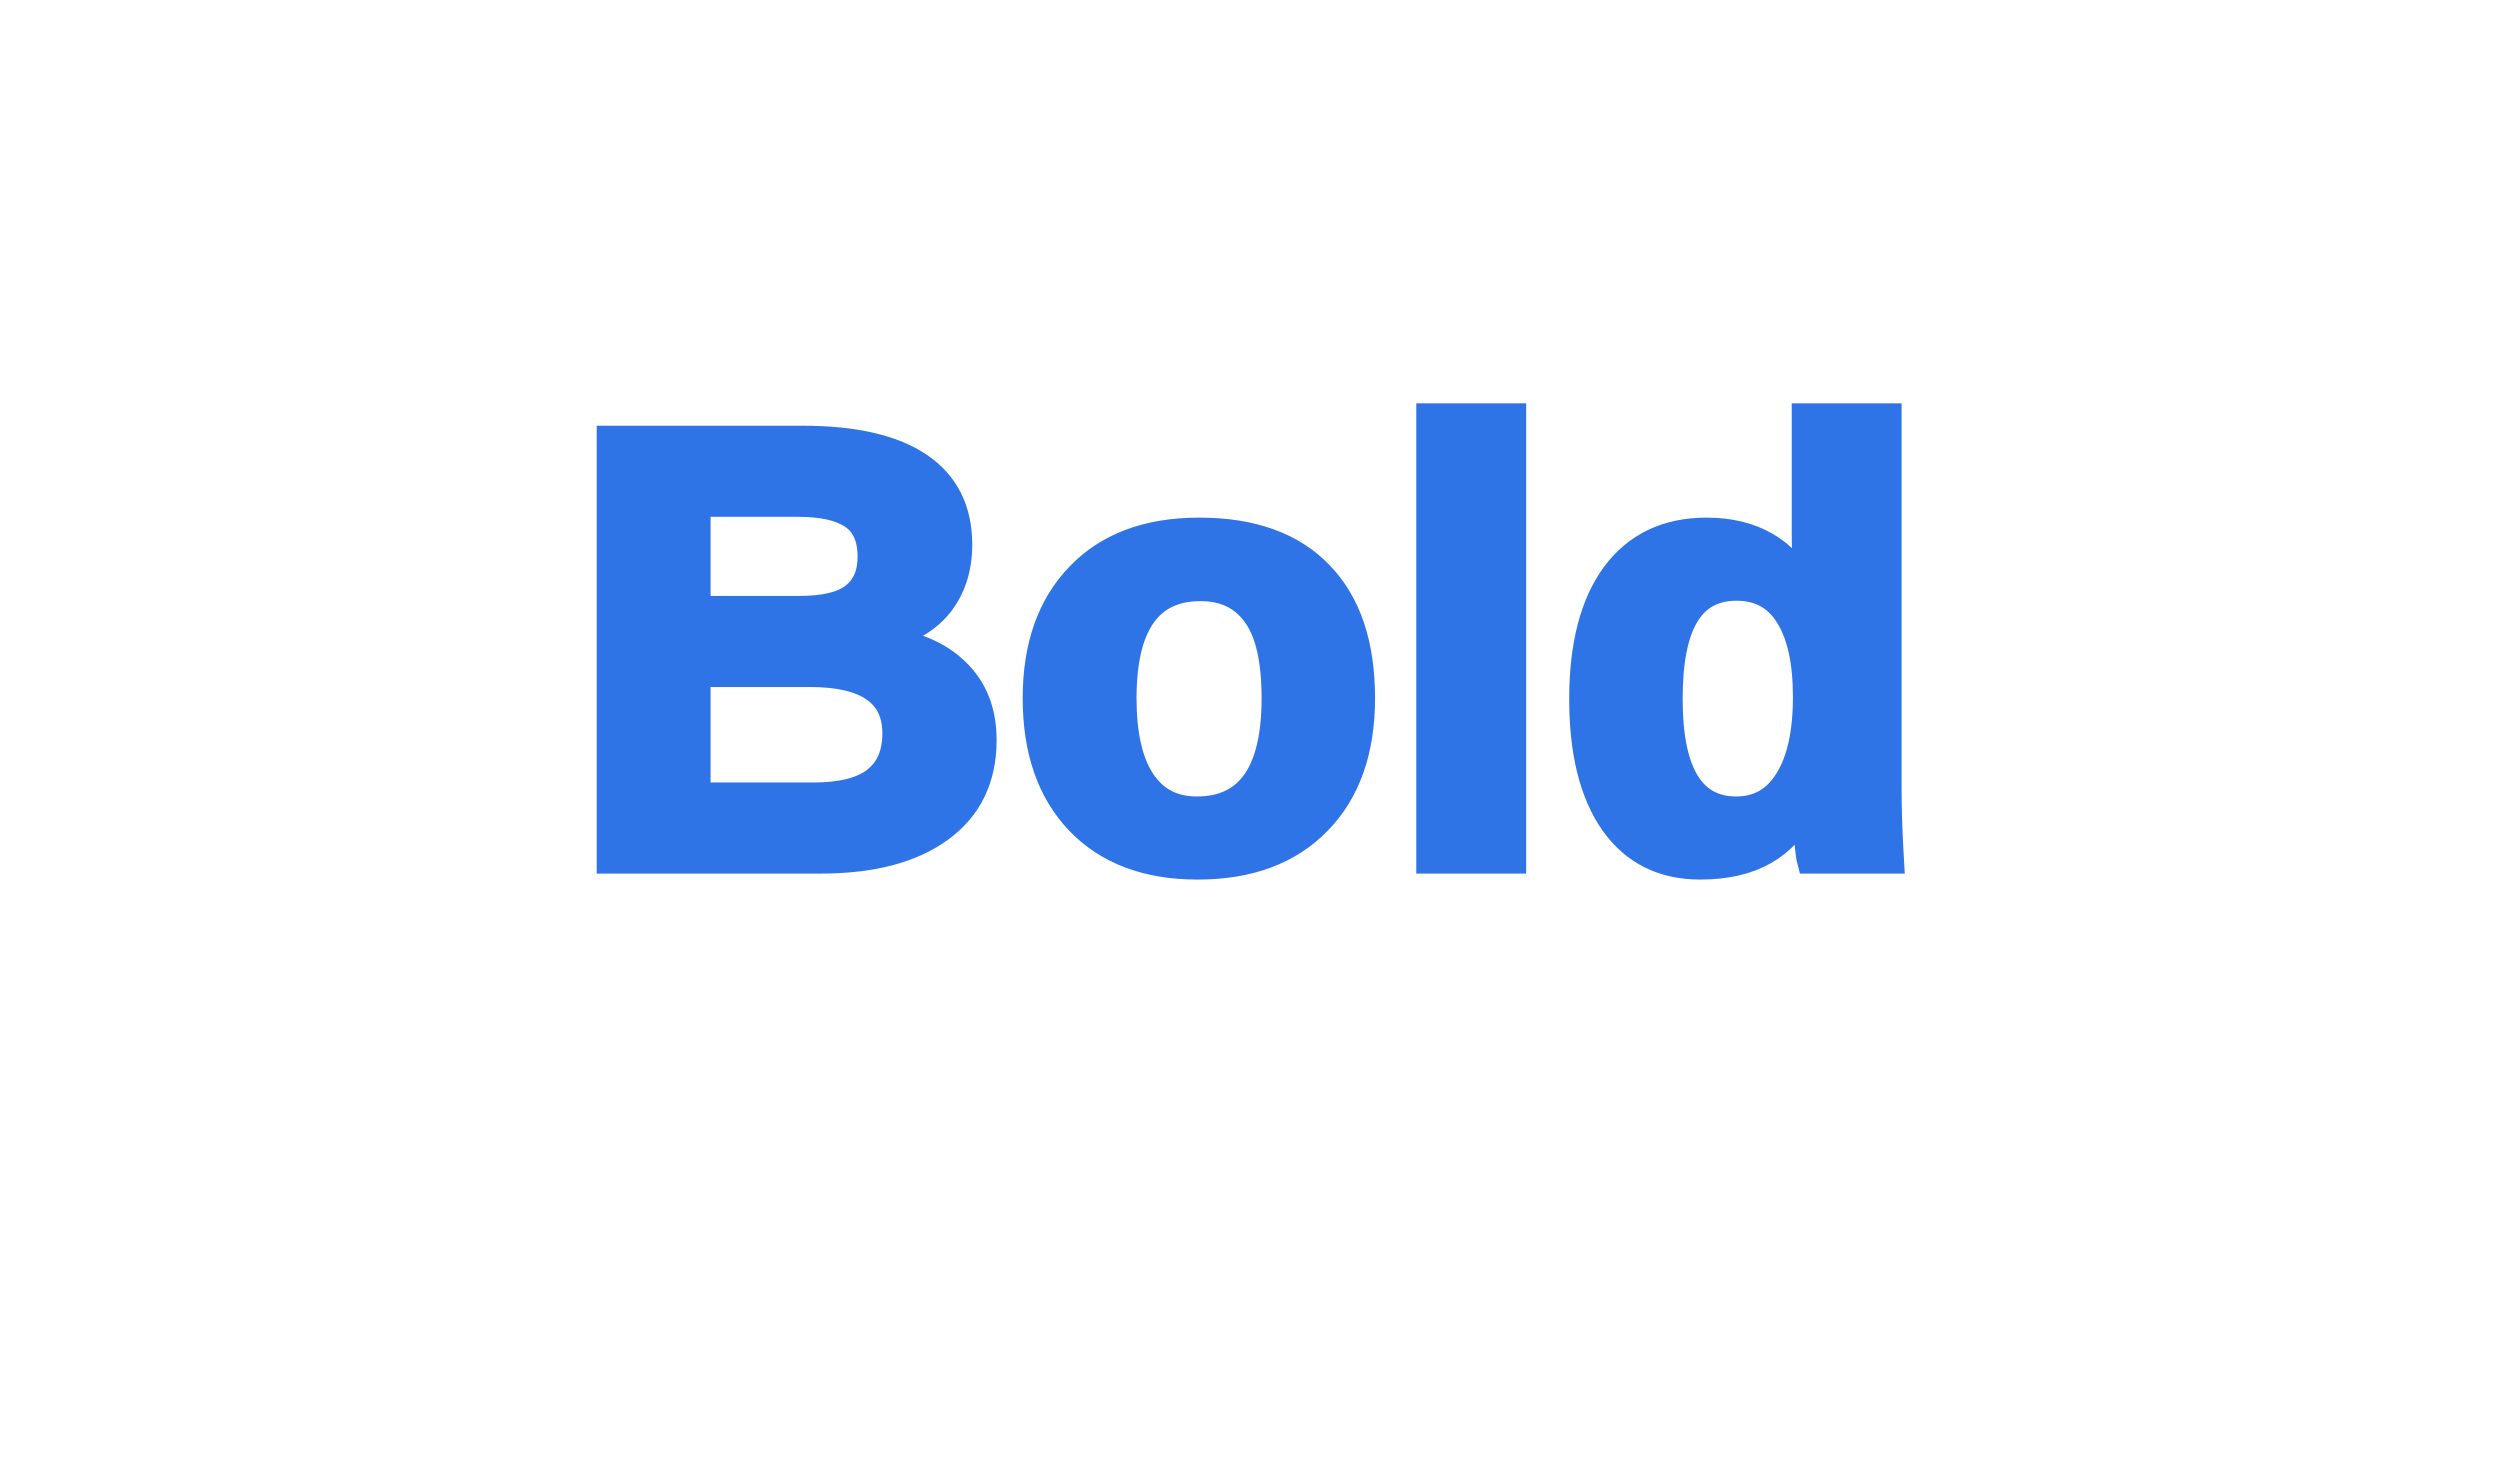
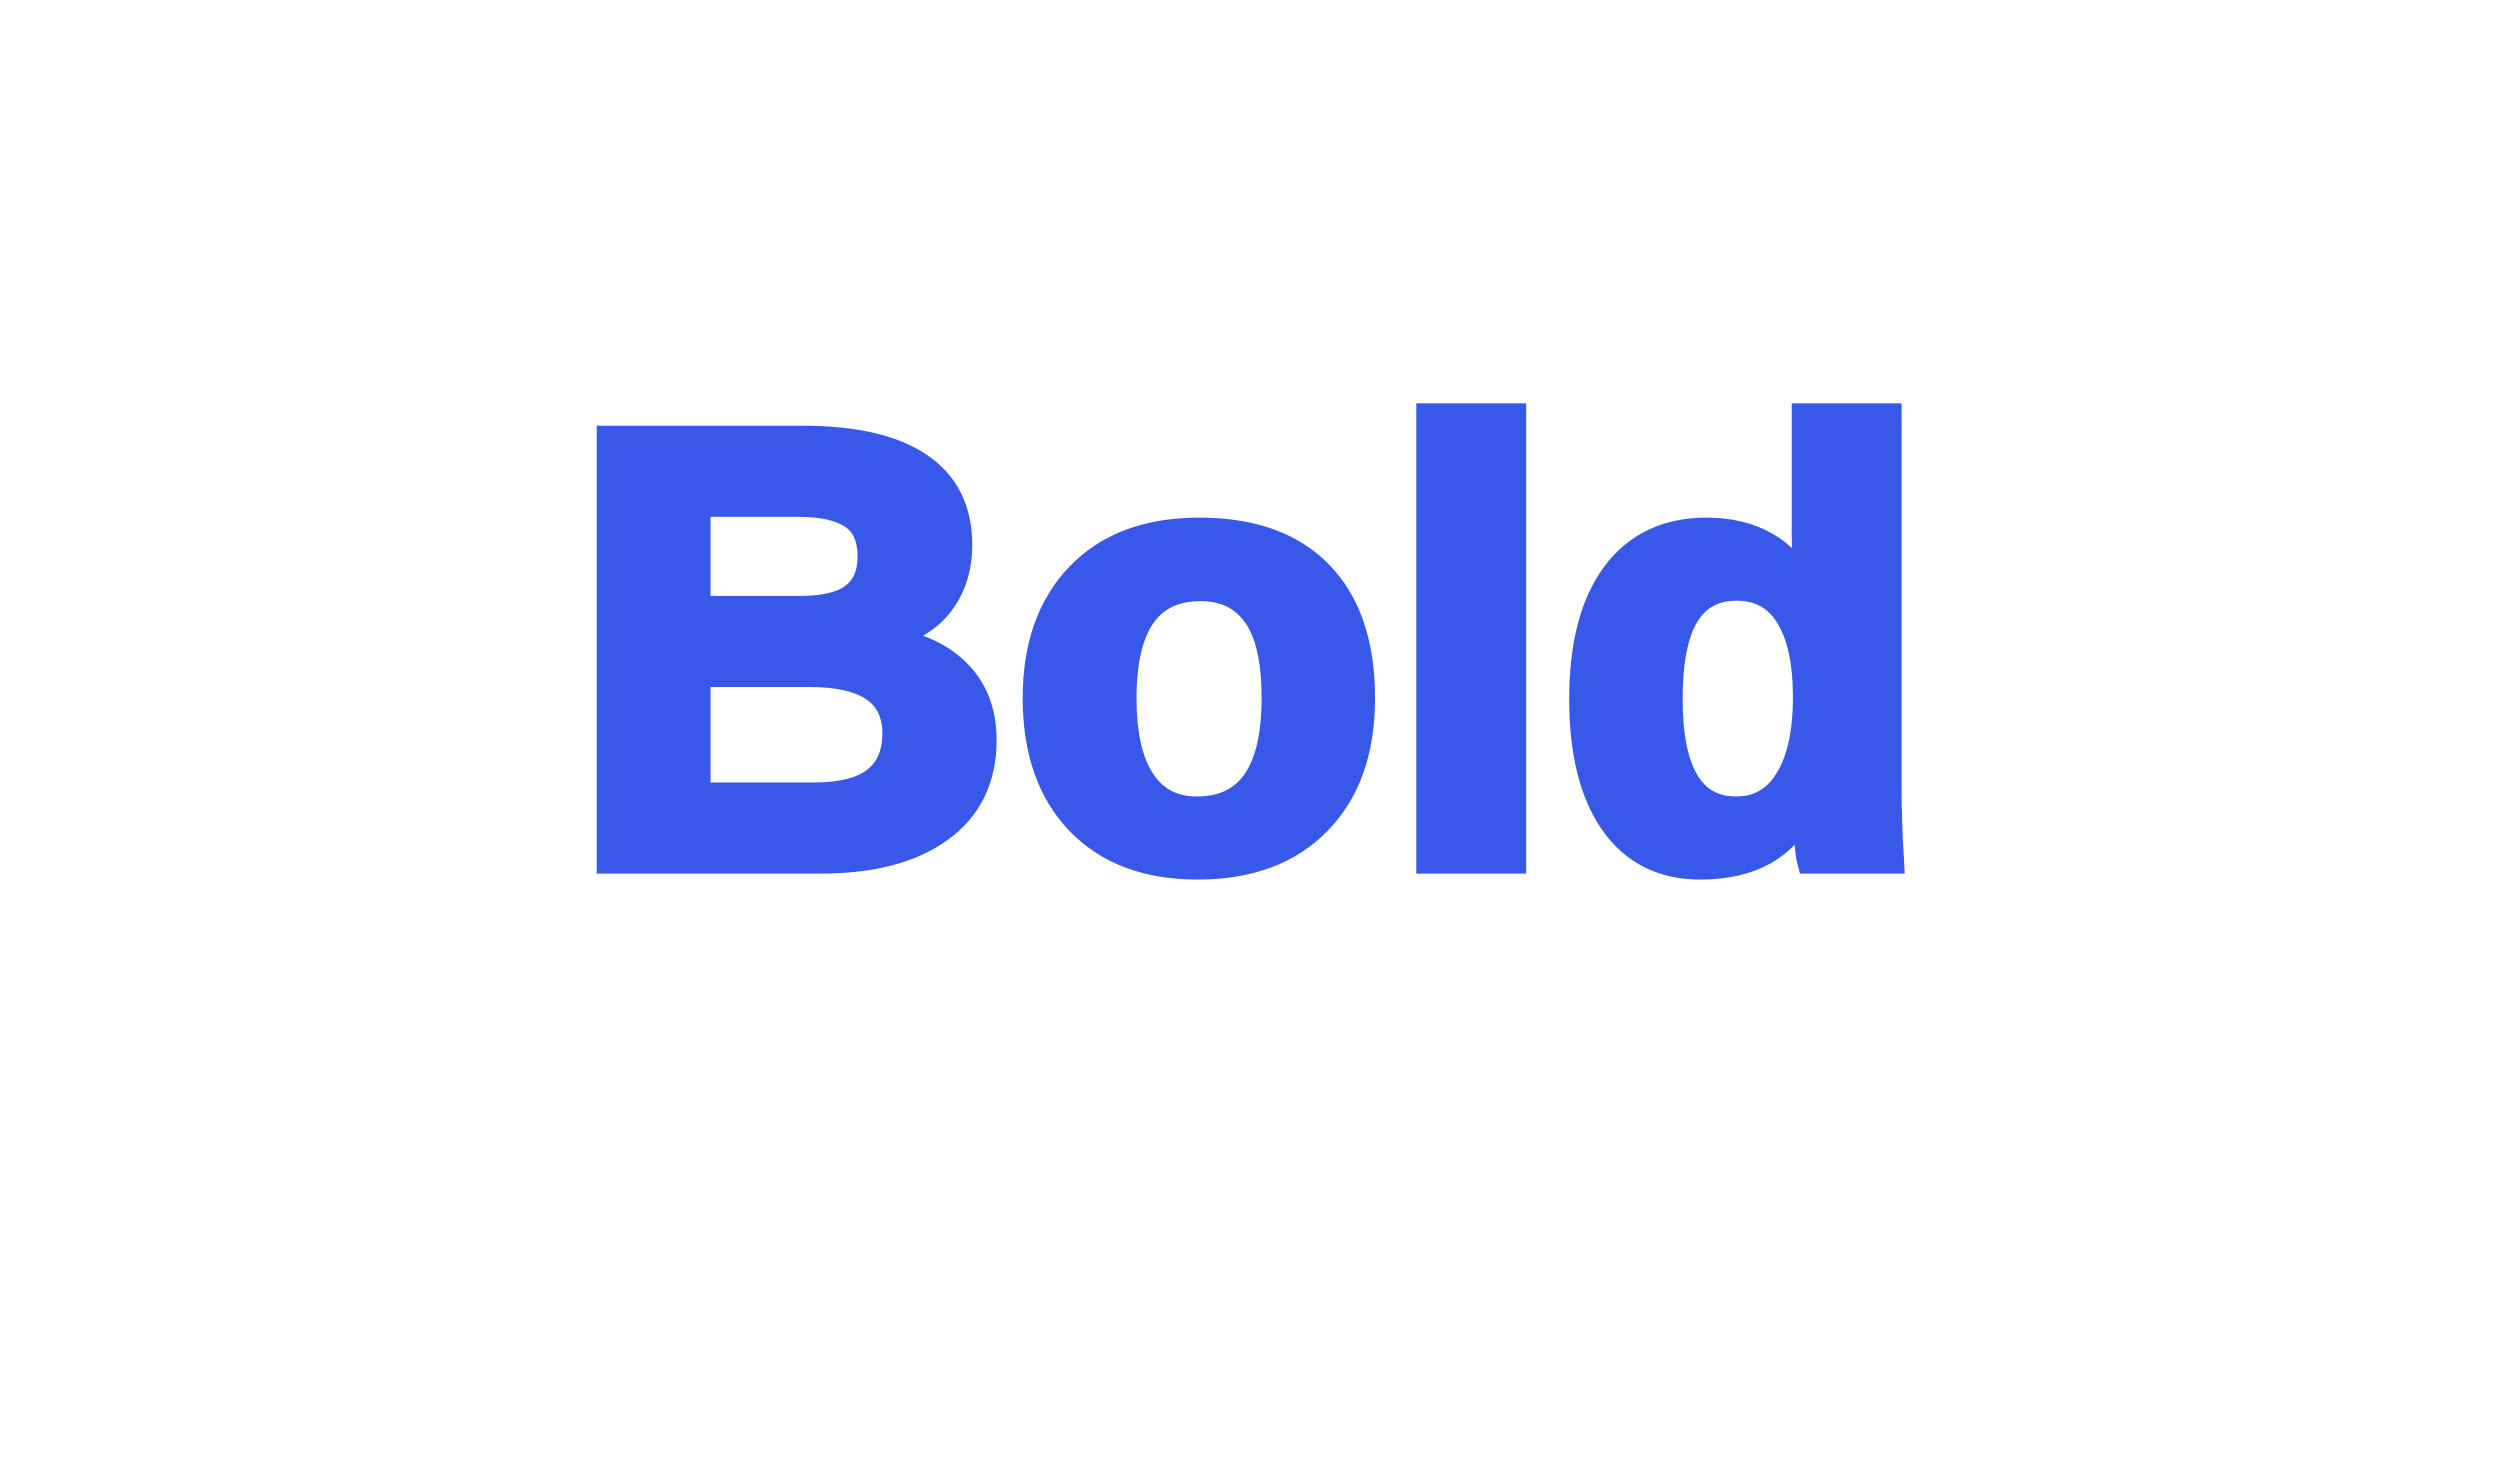
<svg xmlns="http://www.w3.org/2000/svg" viewBox="0 0 132 78">
  <g transform="translate(66,36) scale(1.35) translate(-66,-36)">
    <style>.v{animation:v 2s ease-in-out infinite}@keyframes v{0%,100%{stroke-width:0}50%{stroke-width:1.5}}</style>
-     <text class="v" x="66" y="43" text-anchor="middle" font-family="Arial,sans-serif" font-size="24" font-weight="800" fill="#2f74e6" stroke="#2f74e6">Bold</text>
+     <text class="v" x="66" y="43" text-anchor="middle" font-family="Arial,sans-serif" font-size="24" font-weight="800" fill="#3858e9" stroke="#3858e9">Bold</text>
  </g>
</svg>
